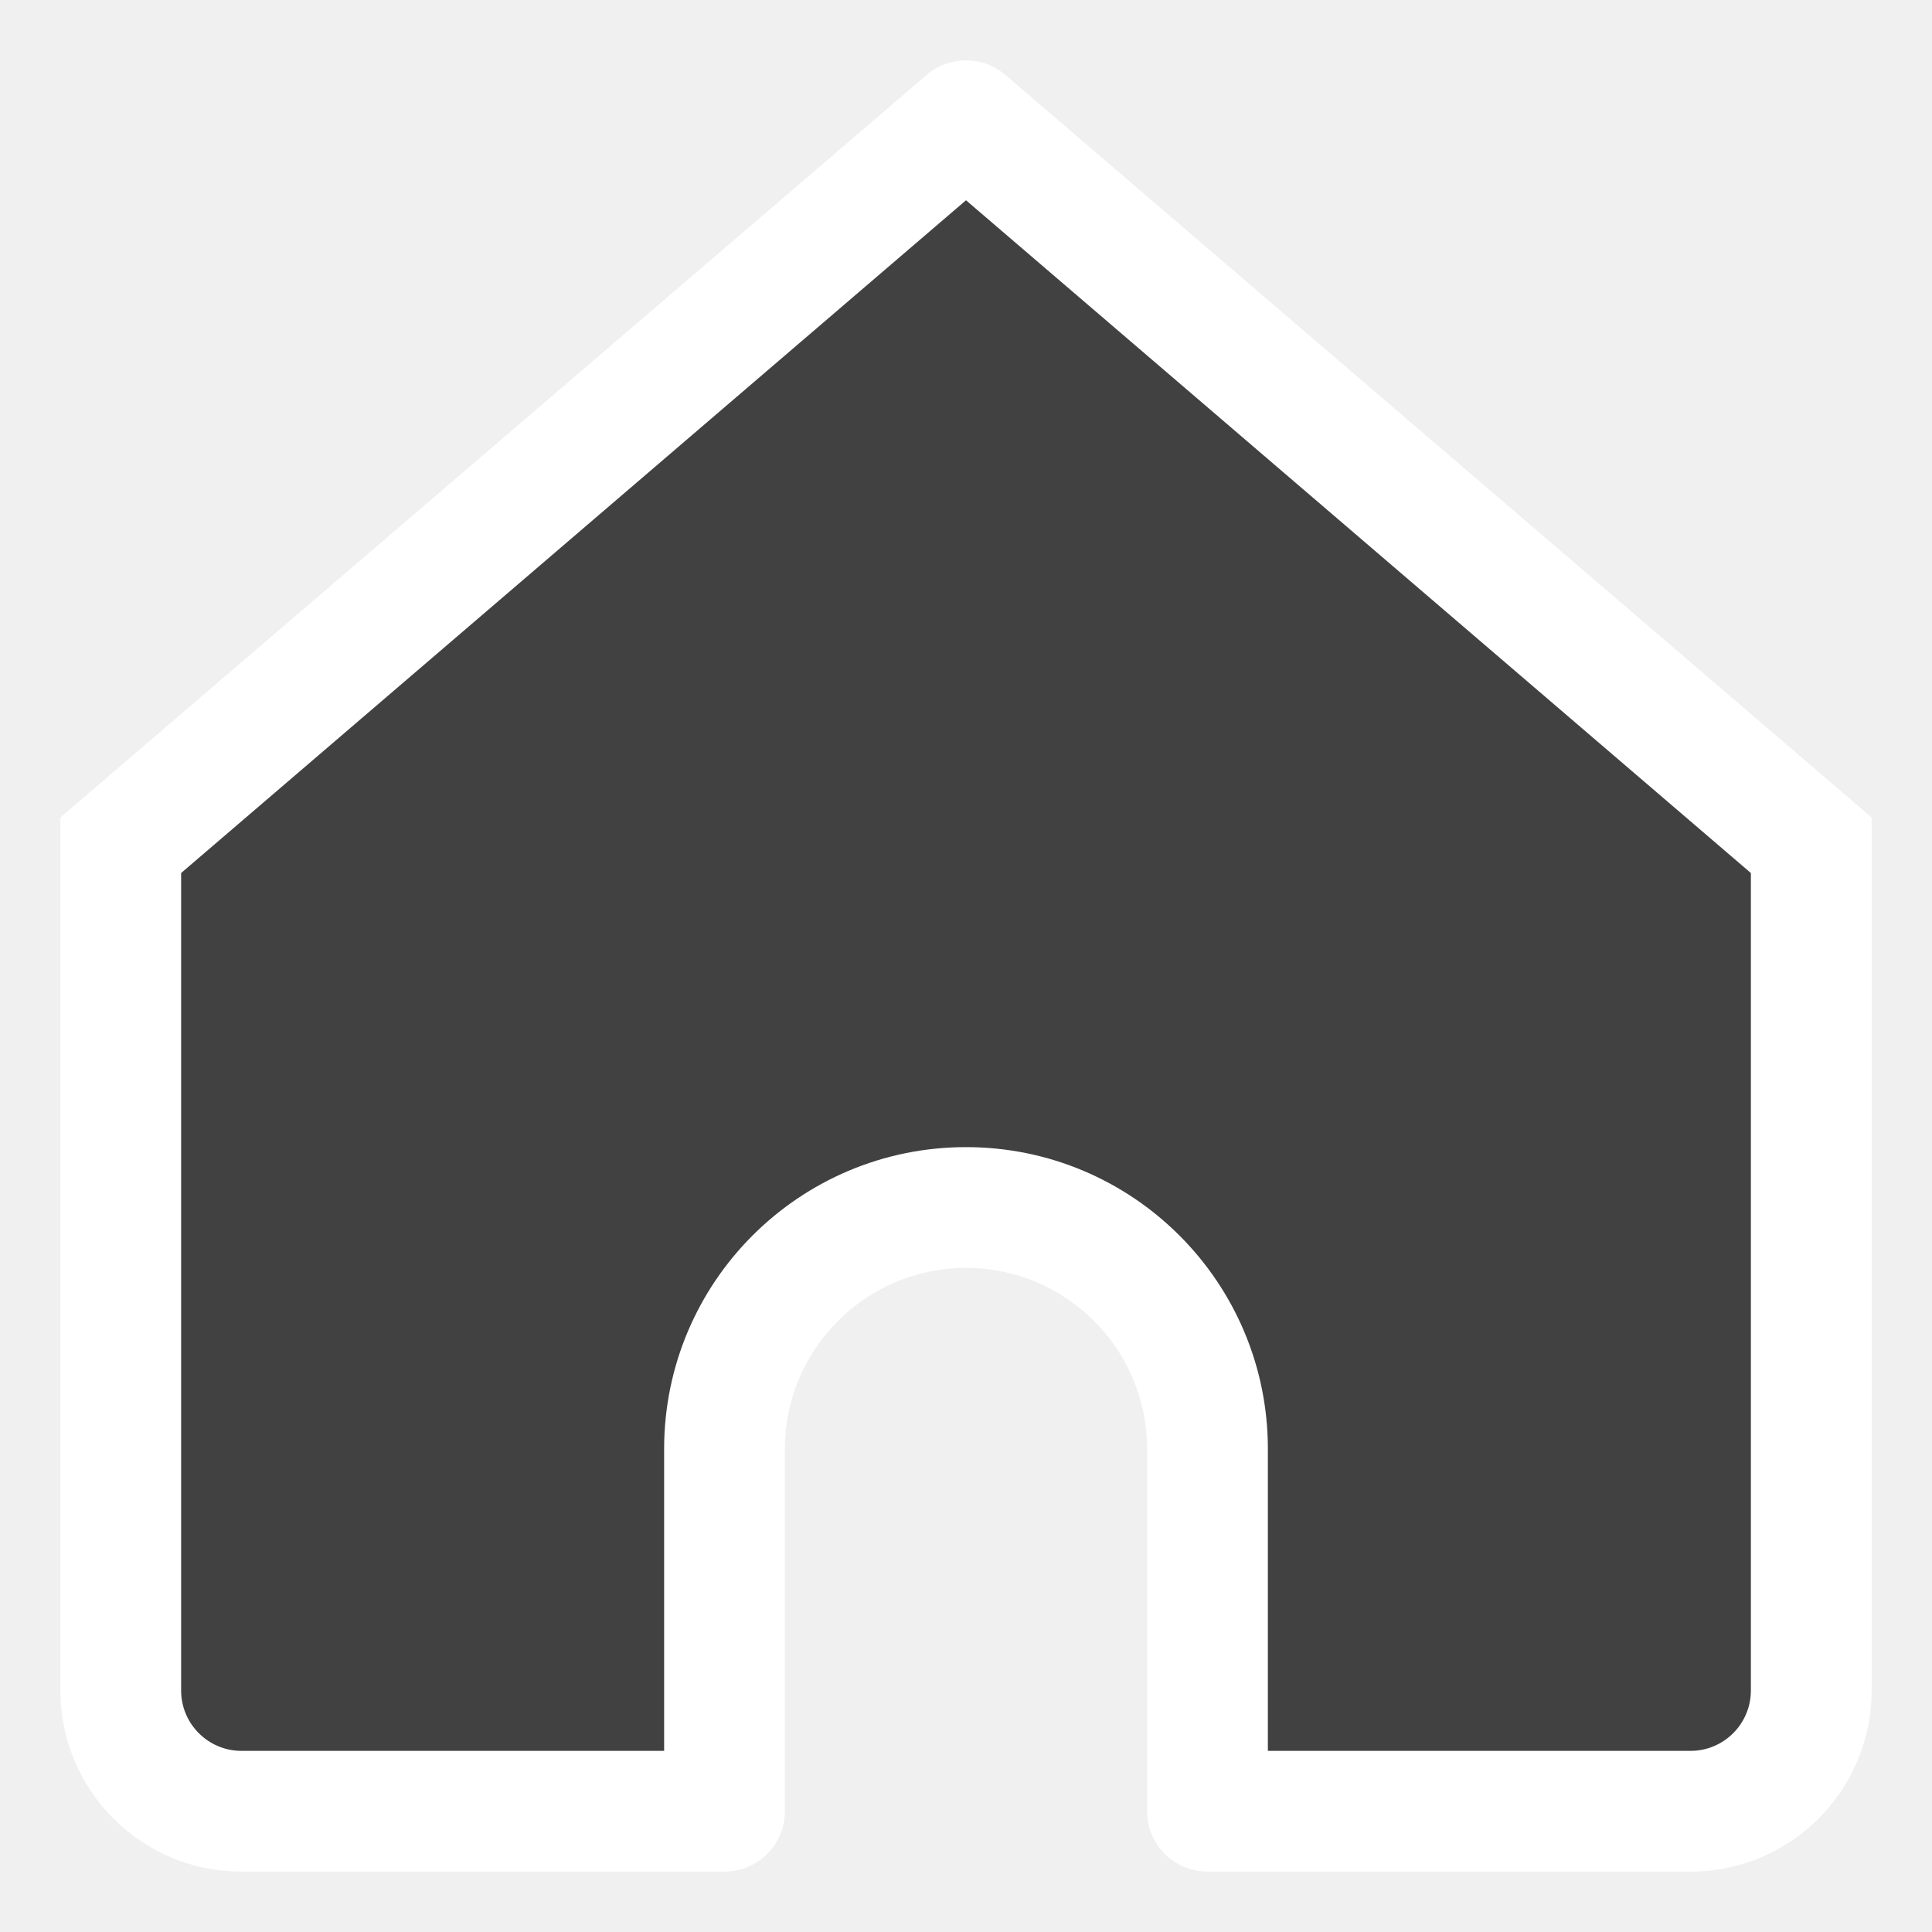
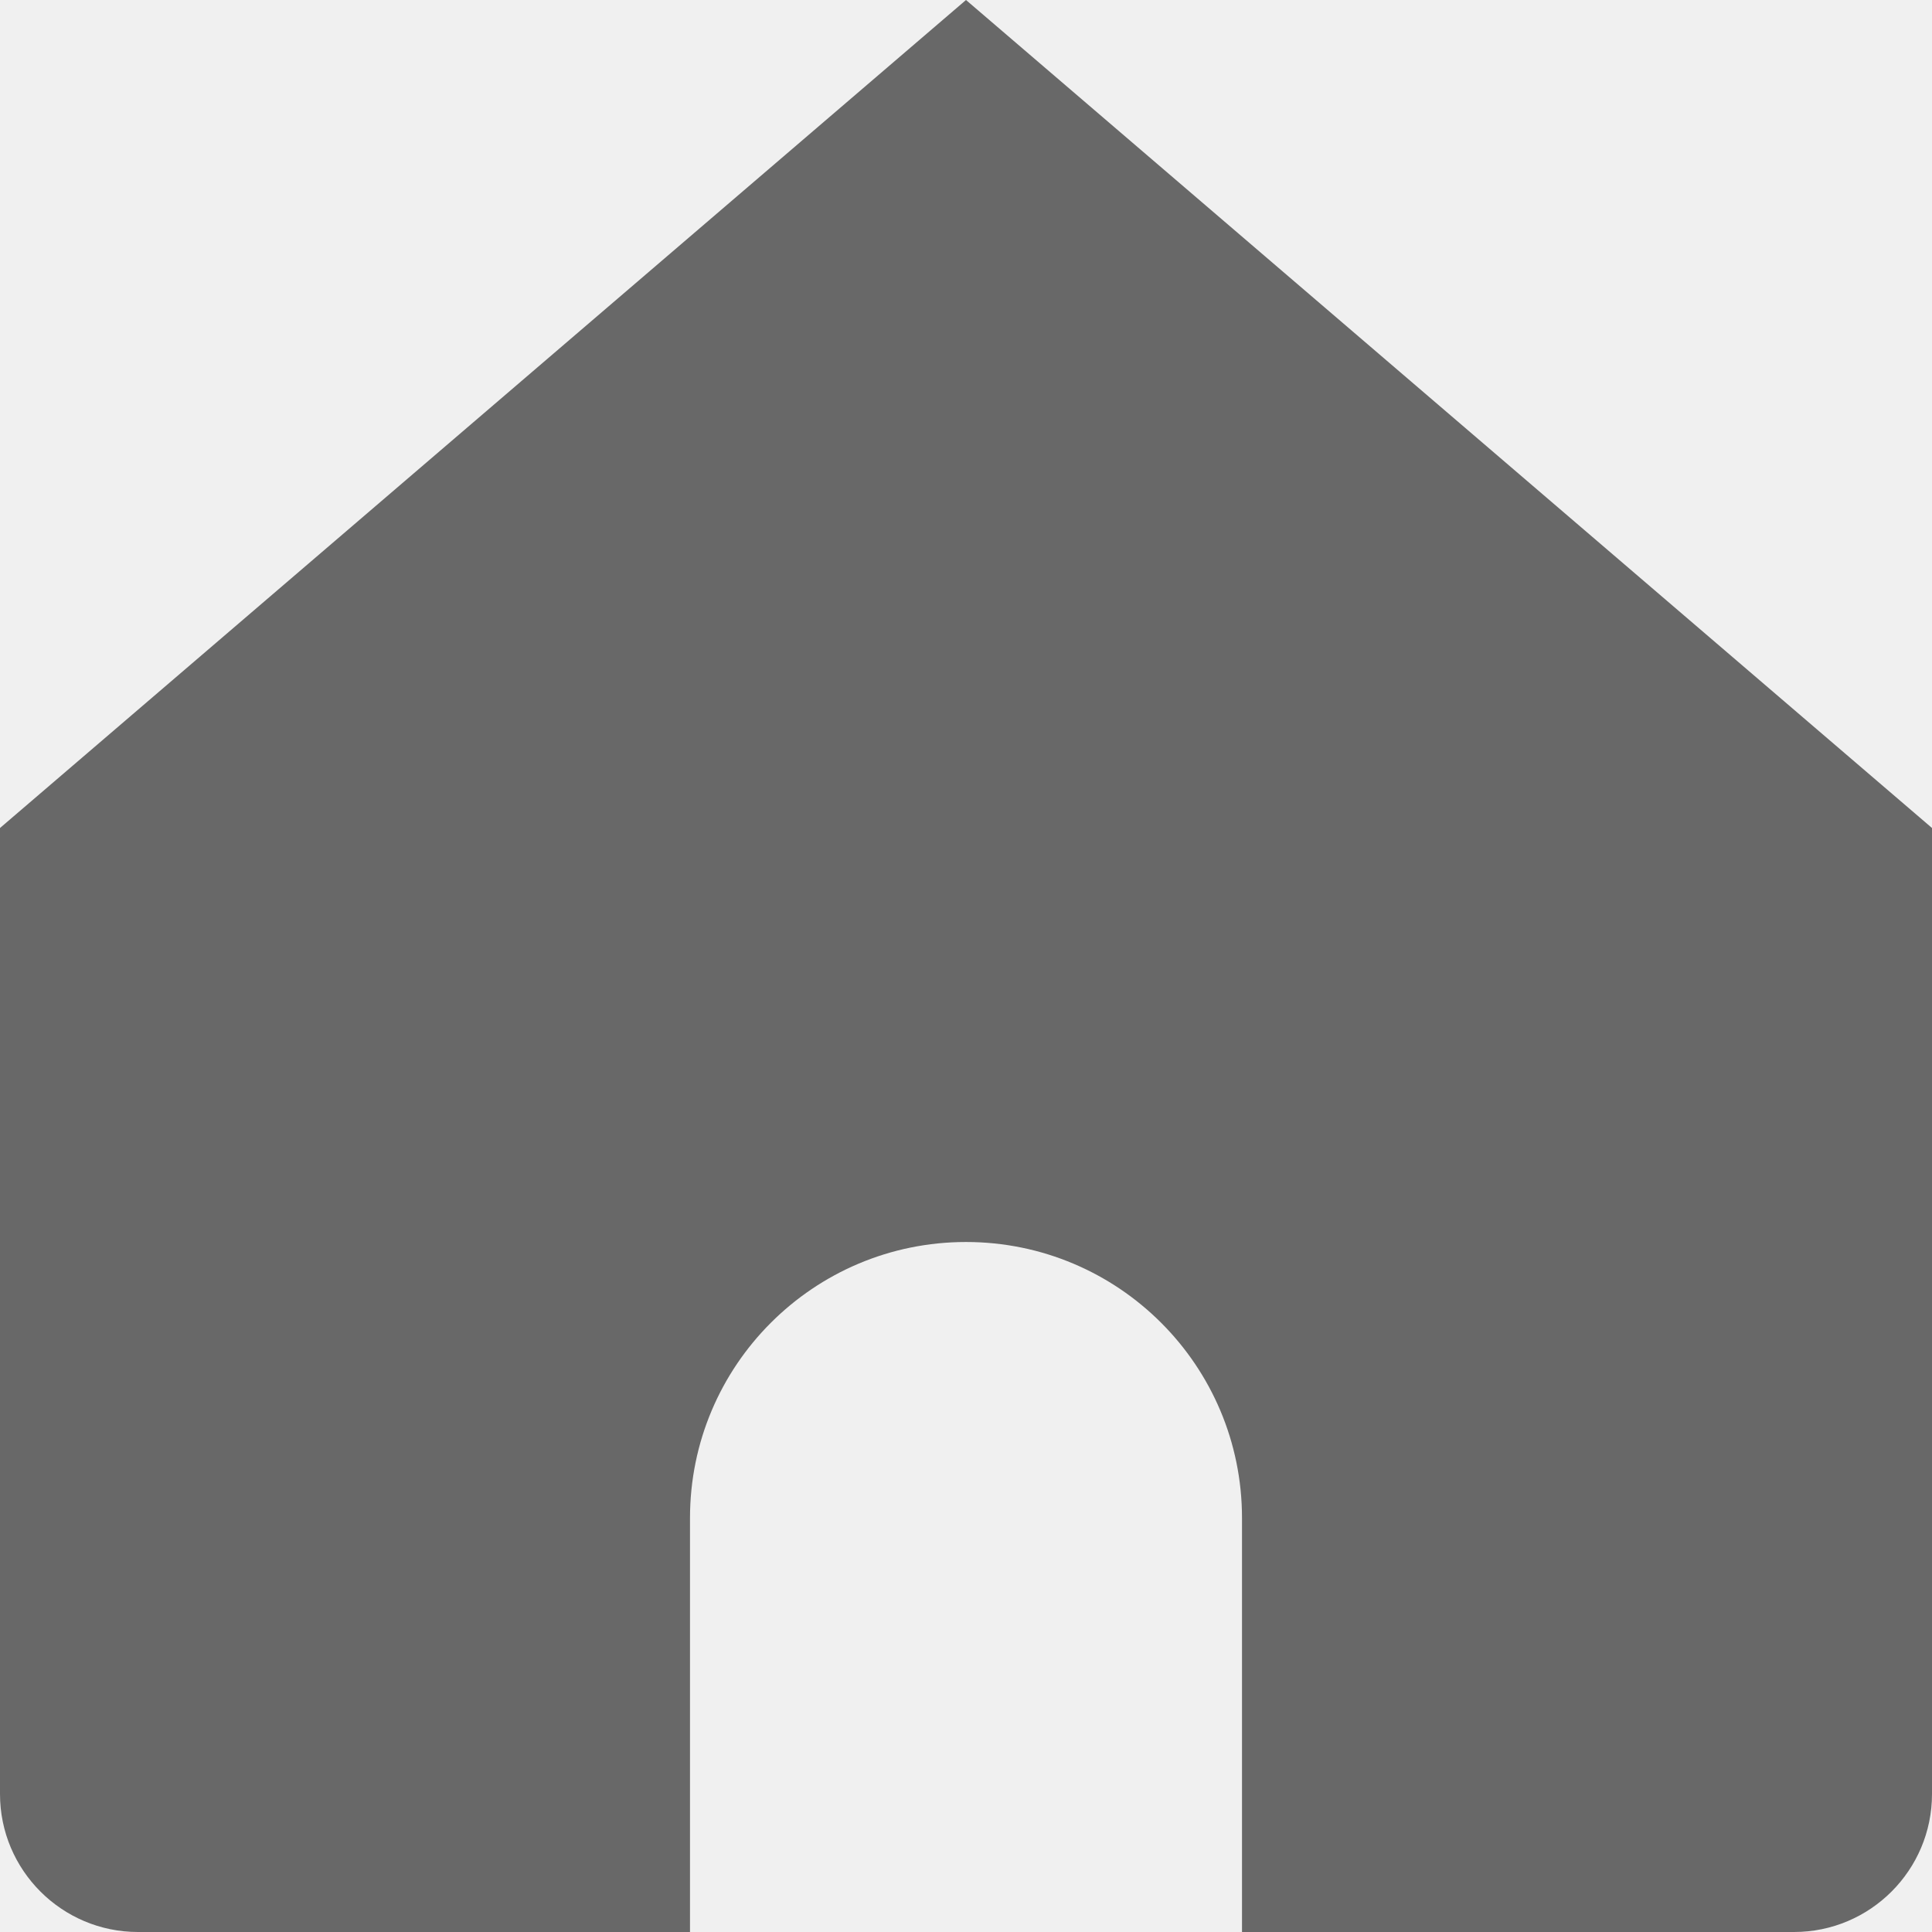
- <svg xmlns="http://www.w3.org/2000/svg" width="16" height="16" viewBox="0 0 16 16" fill="none">
-   <g id="Stroke 1">
-     <path fill-rule="evenodd" clip-rule="evenodd" d="M8 1L1 7V14C1 14.552 1.448 15 2 15H6V12C6 10.895 6.895 10 8 10C9.105 10 10 10.895 10 12V15H14C14.552 15 15 14.552 15 14V7L8 1Z" fill="#414141" />
-     <path d="M8 1L8.325 0.62C8.138 0.46 7.862 0.46 7.675 0.62L8 1ZM1 7L0.675 6.62L0.5 6.77V7H1ZM6 15V15.5C6.276 15.5 6.5 15.276 6.5 15H6ZM10 15H9.5C9.5 15.276 9.724 15.5 10 15.5V15ZM15 7H15.5V6.77L15.325 6.62L15 7ZM2 15.5H6V14.5H2V15.5ZM15.325 6.62L8.325 0.62L7.675 1.38L14.675 7.38L15.325 6.62ZM7.675 0.62L0.675 6.62L1.325 7.38L8.325 1.38L7.675 0.62ZM6.5 15V12H5.5V15H6.5ZM9.5 12V15H10.5V12H9.5ZM10 15.5H14V14.5H10V15.5ZM15.5 14V7H14.5V14H15.5ZM0.5 7V14H1.5V7H0.5ZM8 10.5C8.828 10.5 9.5 11.172 9.5 12H10.5C10.5 10.619 9.381 9.5 8 9.5V10.5ZM8 9.5C6.619 9.5 5.5 10.619 5.5 12H6.5C6.5 11.172 7.172 10.5 8 10.5V9.5ZM14 15.5C14.828 15.5 15.5 14.828 15.5 14H14.5C14.5 14.276 14.276 14.5 14 14.5V15.5ZM2 14.5C1.724 14.5 1.5 14.276 1.5 14H0.5C0.5 14.828 1.172 15.5 2 15.5V14.5Z" fill="white" />
-   </g>
+ <svg xmlns="http://www.w3.org/2000/svg" width="14" height="14" viewBox="0 0 14 14" fill="none">
+   <path fill-rule="evenodd" clip-rule="evenodd" d="M7 0L0 6V13C0 13.552 0.448 14 1 14H5V11C5 9.895 5.895 9 7 9C8.105 9 9 9.895 9 11V14H13C13.552 14 14 13.552 14 13V6L7 0Z" fill="#686868" />
</svg>
